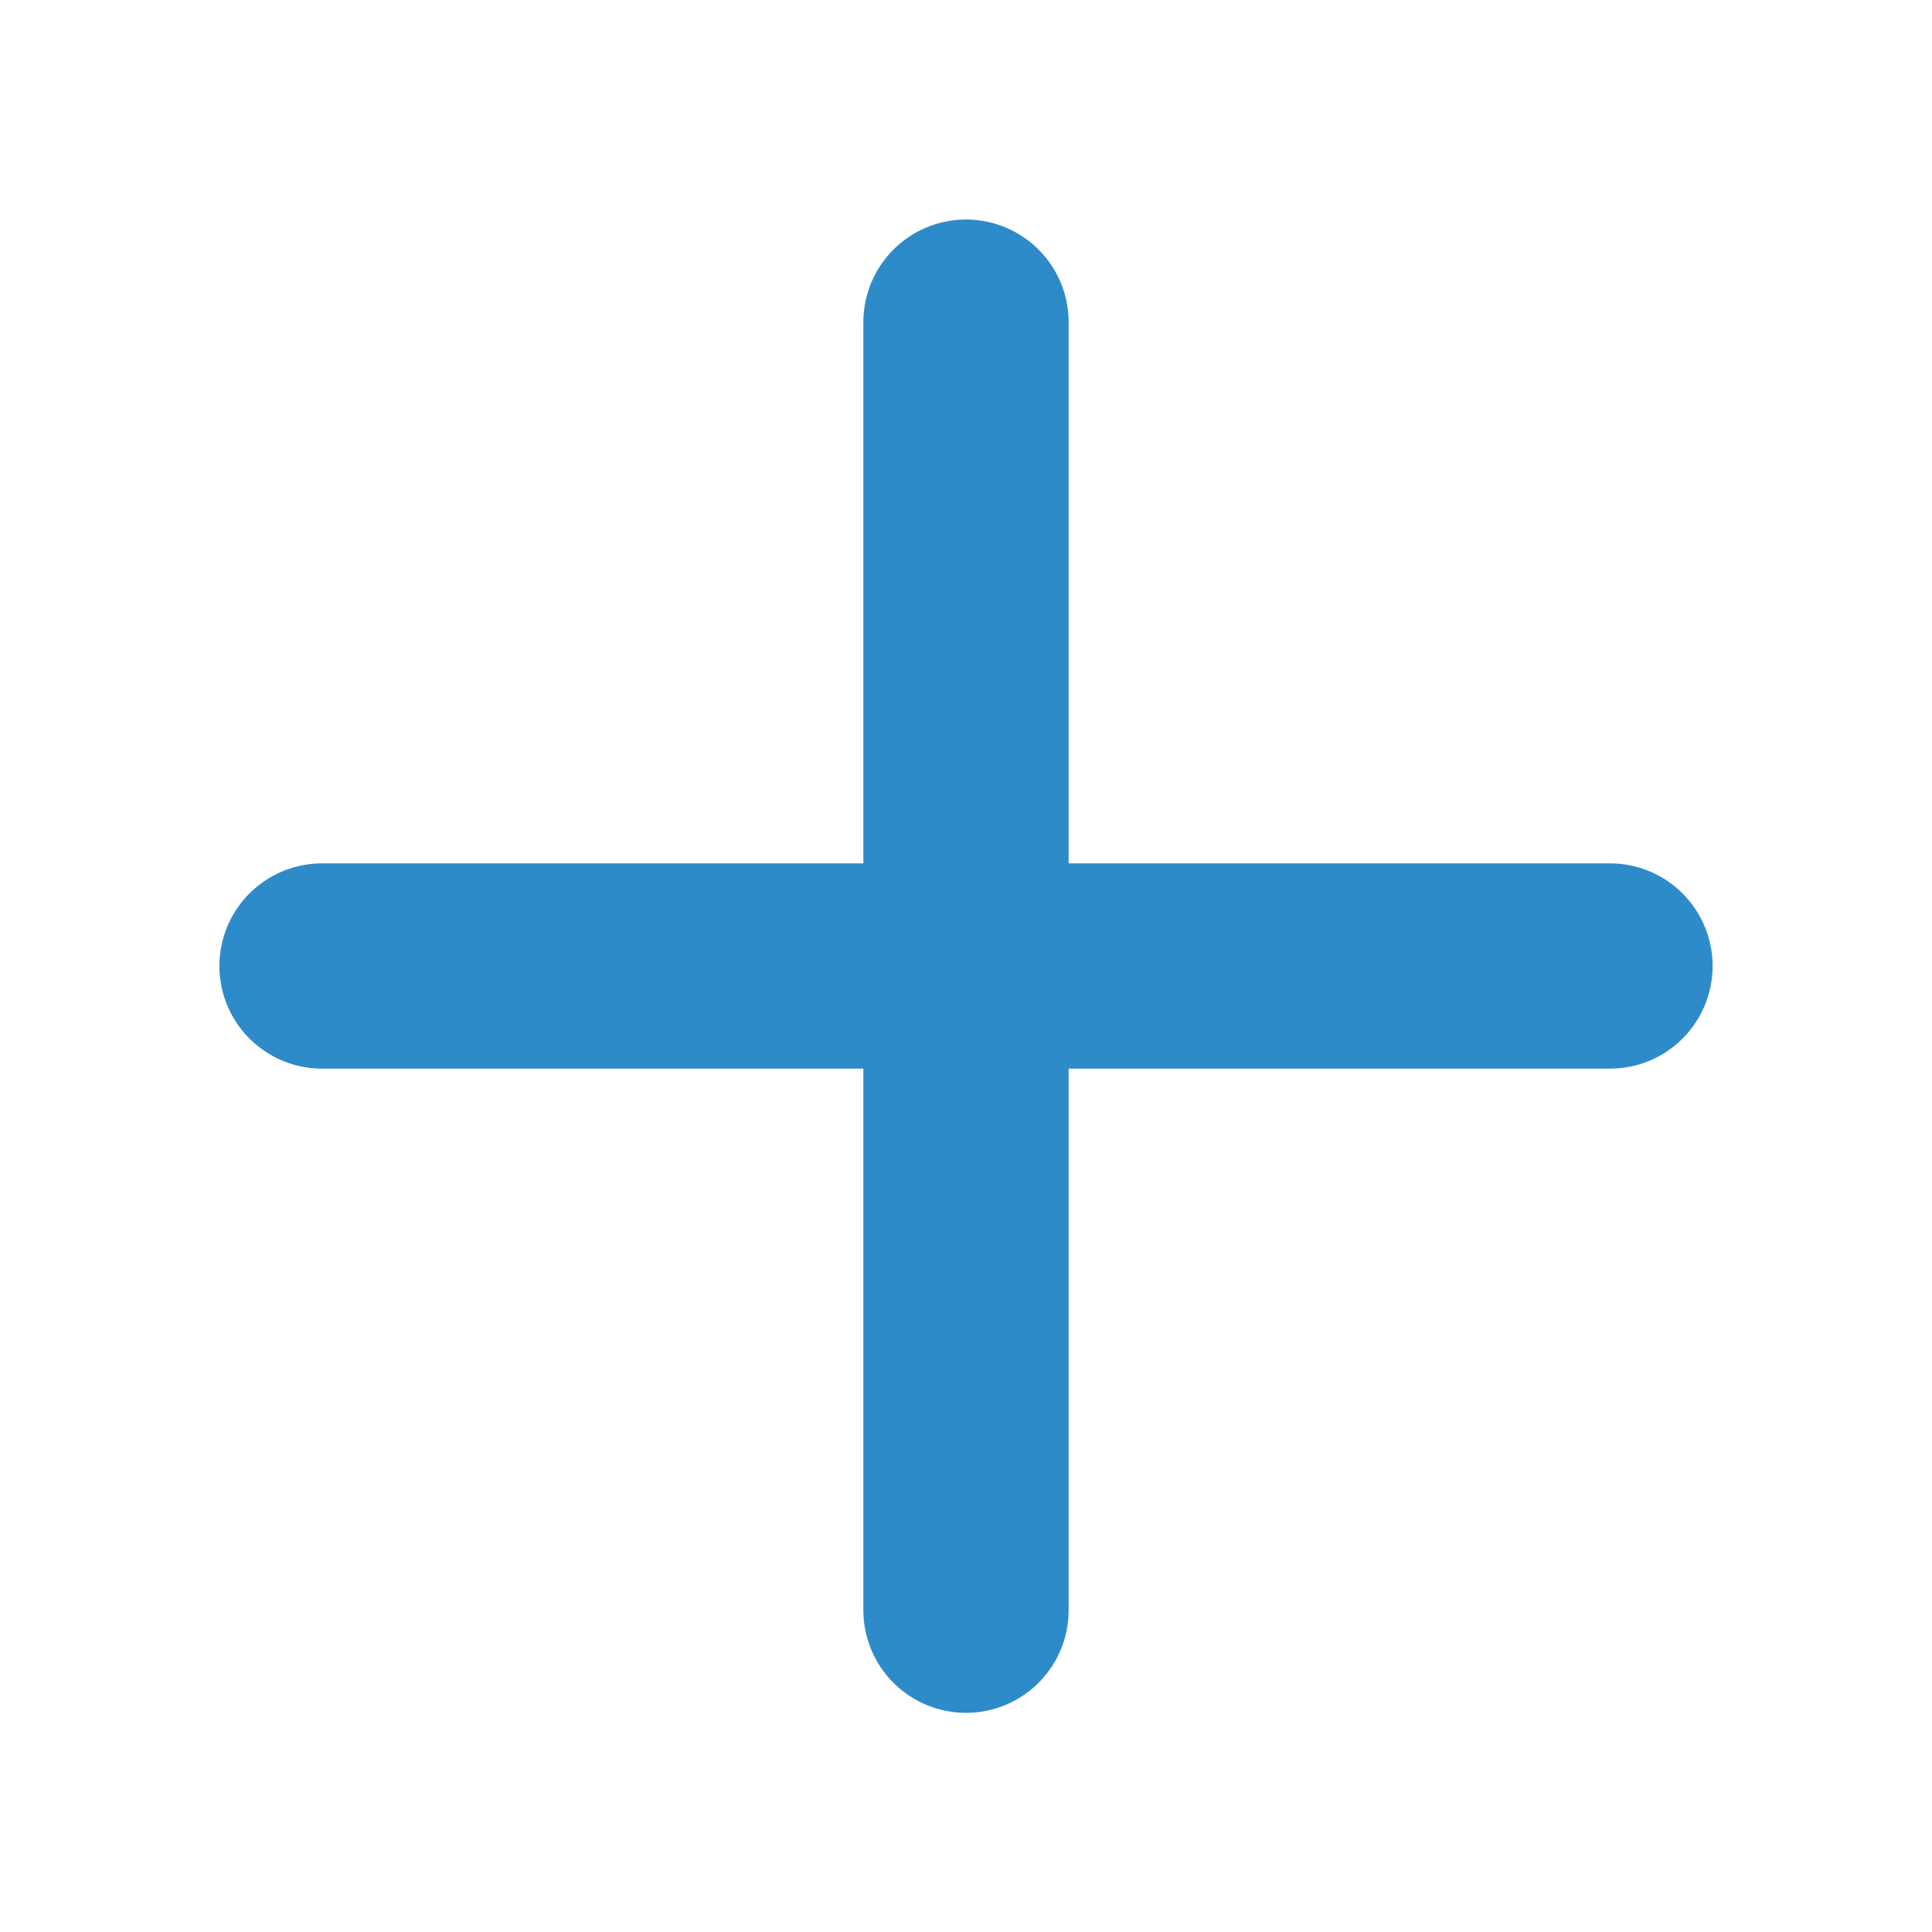
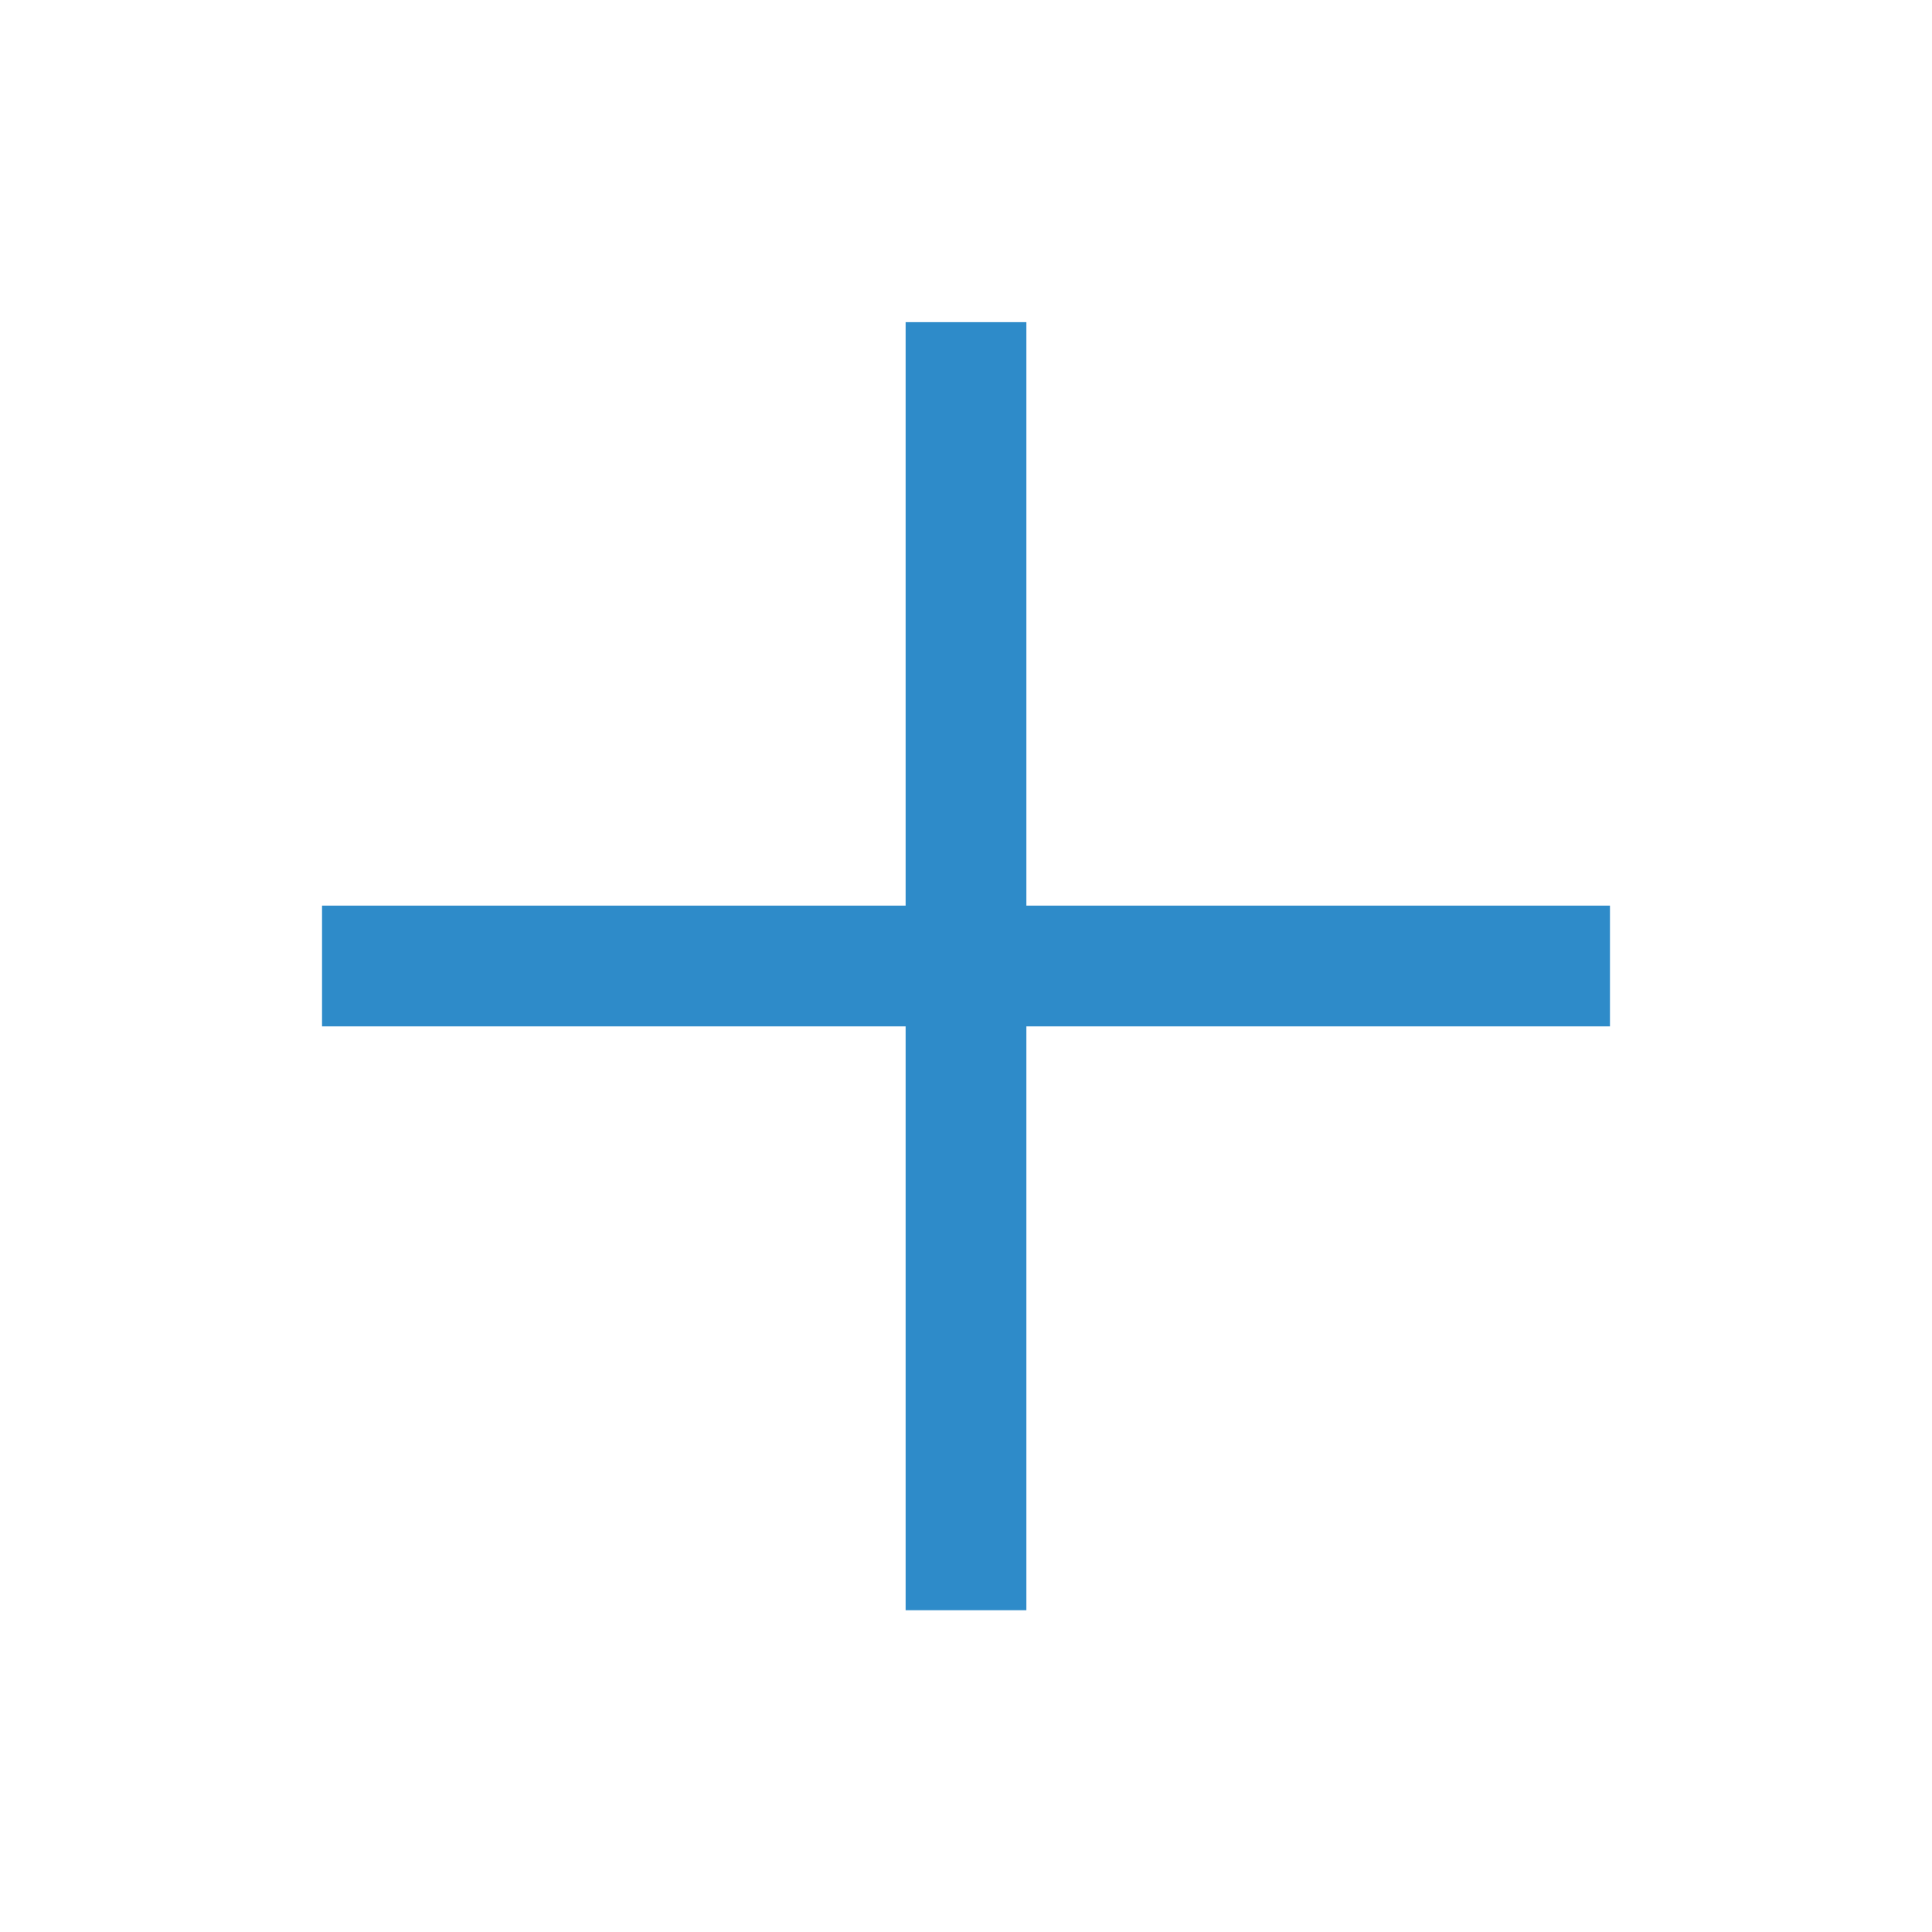
<svg xmlns="http://www.w3.org/2000/svg" width="16" height="16" viewBox="0 0 16 16" fill="none">
-   <path d="M8 2.668V13.335" stroke="#2E8BC9" stroke-width="1.7" stroke-linecap="round" stroke-linejoin="round" />
-   <path d="M2.667 8H13.333" stroke="#2E8BC9" stroke-width="1.7" stroke-linecap="round" stroke-linejoin="round" />
+   <path d="M8 2.668V13.335" stroke="#2E8BC9" strokeWidth="1.7" strokeLinecap="round" strokeLinejoin="round" />
+   <path d="M2.667 8H13.333" stroke="#2E8BC9" strokeWidth="1.7" strokeLinecap="round" strokeLinejoin="round" />
</svg>
